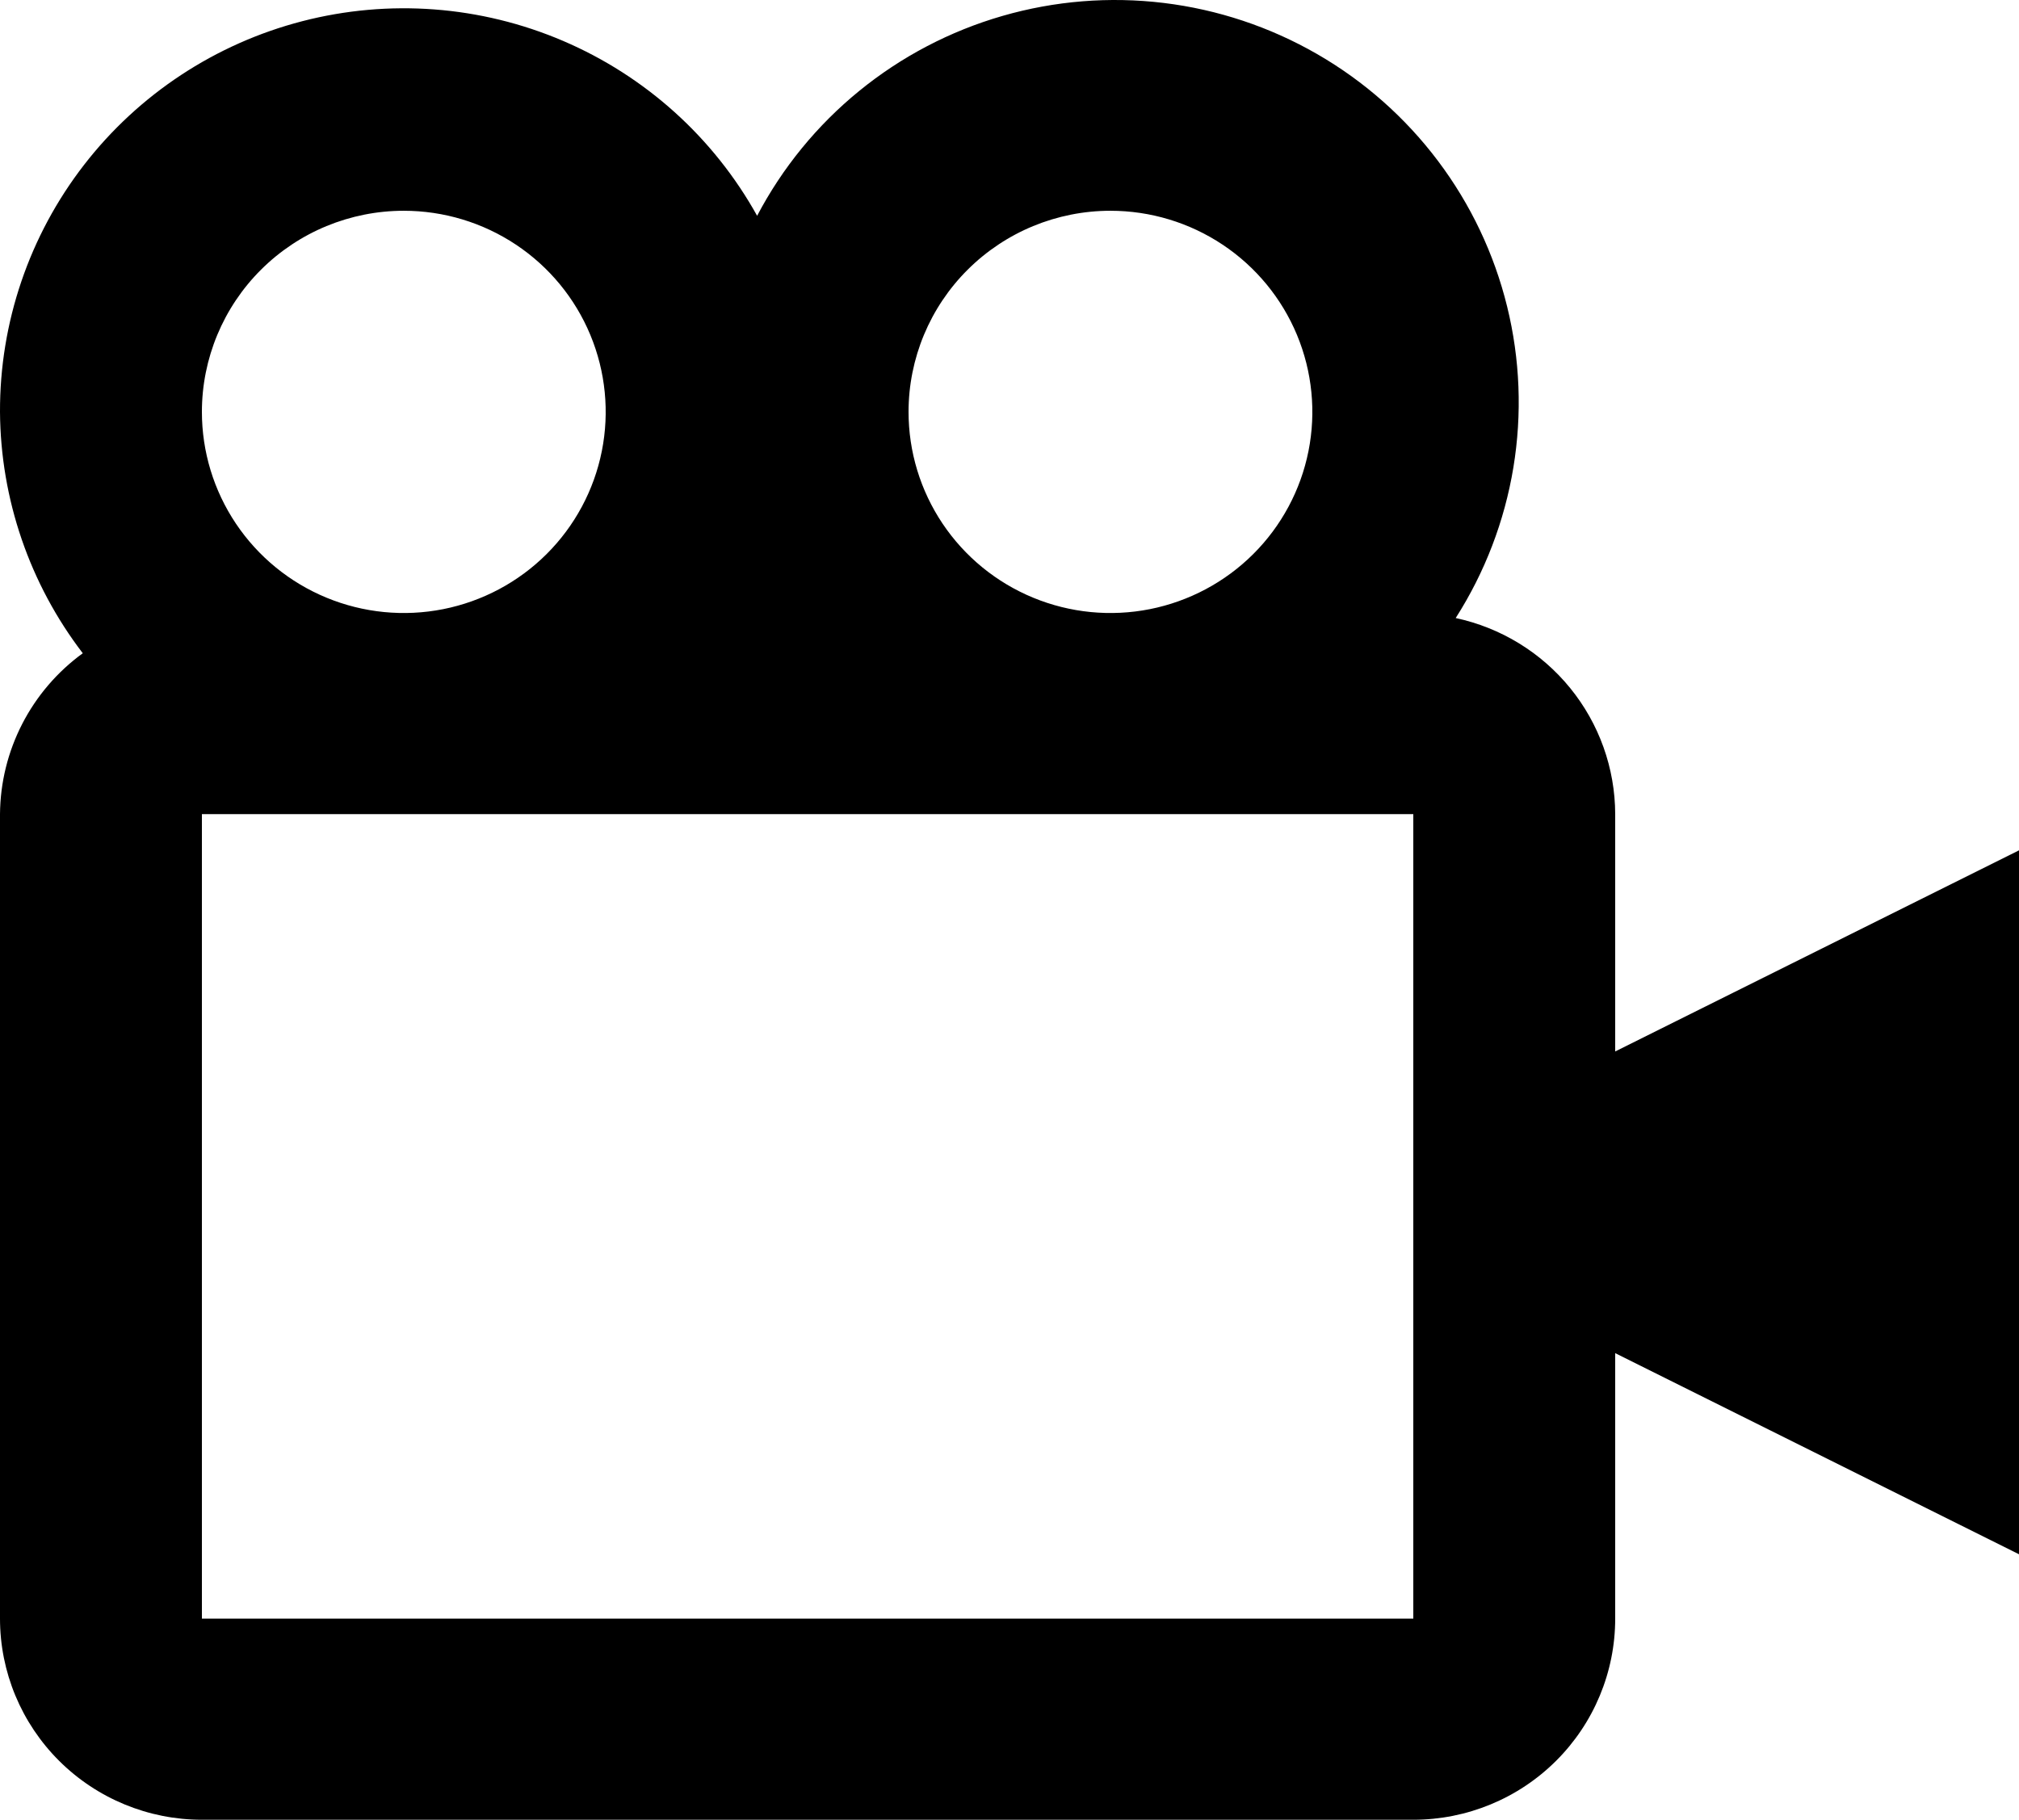
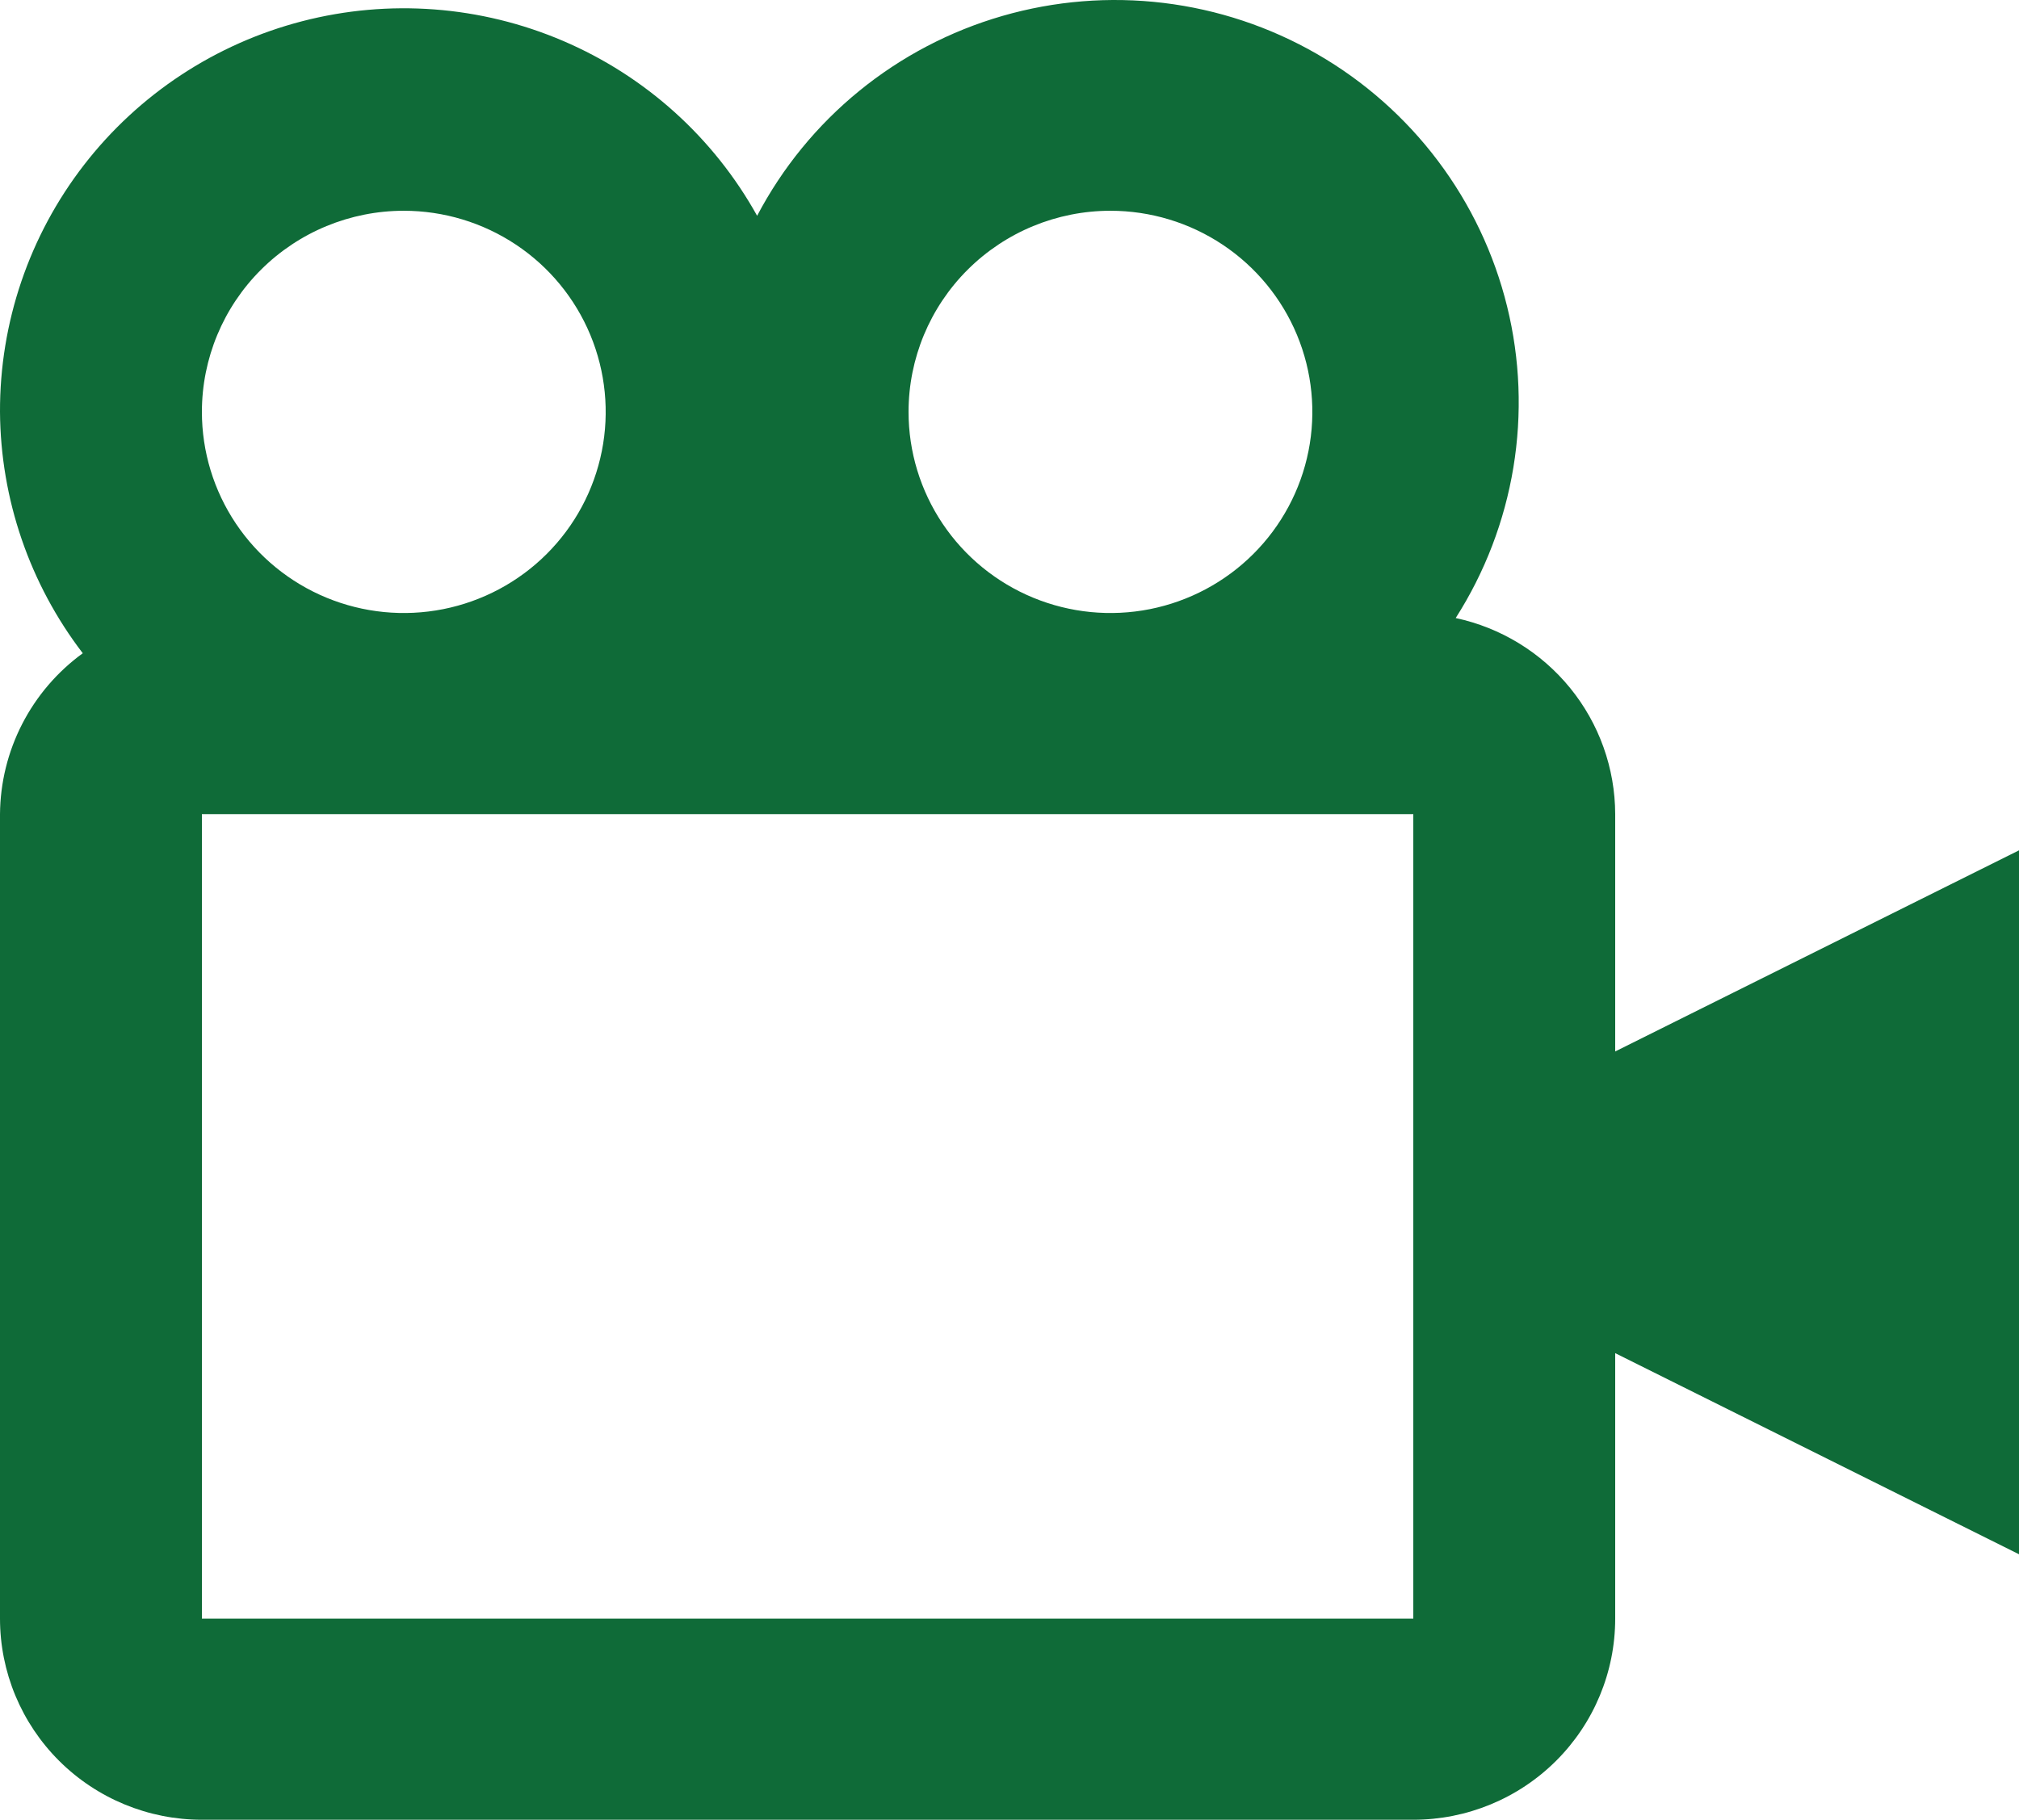
<svg xmlns="http://www.w3.org/2000/svg" width="203" height="183" viewBox="0 0 203 183" fill="none">
-   <path d="M162.4 81.872C162.388 77.255 160.79 72.781 157.873 69.194C154.955 65.607 150.894 63.122 146.363 62.152C149.301 57.548 151.273 52.4 152.162 47.016C153.05 41.633 152.837 36.126 151.534 30.827C150.232 25.528 147.867 20.547 144.581 16.182C141.296 11.818 137.159 8.16 132.418 5.43C127.677 2.7 122.431 0.953 116.996 0.295C111.56 -0.363 106.047 0.082 100.788 1.602C95.529 3.122 90.633 5.686 86.395 9.14C82.157 12.594 78.663 16.867 76.125 21.701C71.762 13.844 64.899 7.656 56.617 4.114C48.336 0.571 39.106 -0.125 30.384 2.134C21.661 4.394 13.941 9.481 8.44 16.594C2.939 23.707 -0.03 32.441 0 41.421C0.059 50.197 2.98 58.715 8.323 65.692C5.765 67.554 3.679 69.988 2.234 72.798C0.789 75.607 0.024 78.715 0 81.872V162.774C0 168.139 2.139 173.283 5.946 177.076C9.753 180.869 14.916 183 20.3 183H142.1C147.484 183 152.647 180.869 156.454 177.076C160.261 173.283 162.4 168.139 162.4 162.774V136.077L203 156.302V85.513L162.4 105.738V81.872ZM111.65 21.195C115.665 21.195 119.59 22.382 122.928 24.604C126.266 26.826 128.868 29.985 130.405 33.681C131.941 37.377 132.343 41.443 131.56 45.367C130.777 49.29 128.843 52.894 126.004 55.723C123.165 58.551 119.548 60.477 115.61 61.258C111.673 62.038 107.591 61.638 103.882 60.107C100.172 58.576 97.002 55.984 94.771 52.658C92.541 49.332 91.35 45.421 91.35 41.421C91.35 36.057 93.489 30.912 97.296 27.119C101.103 23.326 106.266 21.195 111.65 21.195ZM40.6 21.195C44.615 21.195 48.54 22.382 51.878 24.604C55.217 26.826 57.819 29.985 59.355 33.681C60.891 37.377 61.293 41.443 60.51 45.367C59.727 49.29 57.793 52.894 54.954 55.723C52.115 58.551 48.498 60.477 44.56 61.258C40.623 62.038 36.541 61.638 32.832 60.107C29.122 58.576 25.952 55.984 23.721 52.658C21.491 49.332 20.3 45.421 20.3 41.421C20.3 36.057 22.439 30.912 26.246 27.119C30.053 23.326 35.216 21.195 40.6 21.195ZM20.3 162.774V81.872H142.1V162.774H20.3Z" fill="black" />
+   <path d="M162.4 81.872C162.388 77.255 160.79 72.781 157.873 69.194C154.955 65.607 150.894 63.122 146.363 62.152C149.301 57.548 151.273 52.4 152.162 47.016C153.05 41.633 152.837 36.126 151.534 30.827C150.232 25.528 147.867 20.547 144.581 16.182C141.296 11.818 137.159 8.16 132.418 5.43C127.677 2.7 122.431 0.953 116.996 0.295C111.56 -0.363 106.047 0.082 100.788 1.602C95.529 3.122 90.633 5.686 86.395 9.14C82.157 12.594 78.663 16.867 76.125 21.701C71.762 13.844 64.899 7.656 56.617 4.114C48.336 0.571 39.106 -0.125 30.384 2.134C21.661 4.394 13.941 9.481 8.44 16.594C2.939 23.707 -0.03 32.441 0 41.421C0.059 50.197 2.98 58.715 8.323 65.692C5.765 67.554 3.679 69.988 2.234 72.798C0.789 75.607 0.024 78.715 0 81.872V162.774C0 168.139 2.139 173.283 5.946 177.076C9.753 180.869 14.916 183 20.3 183H142.1C147.484 183 152.647 180.869 156.454 177.076C160.261 173.283 162.4 168.139 162.4 162.774V136.077L203 156.302V85.513L162.4 105.738V81.872ZM111.65 21.195C115.665 21.195 119.59 22.382 122.928 24.604C126.266 26.826 128.868 29.985 130.405 33.681C131.941 37.377 132.343 41.443 131.56 45.367C130.777 49.29 128.843 52.894 126.004 55.723C123.165 58.551 119.548 60.477 115.61 61.258C111.673 62.038 107.591 61.638 103.882 60.107C100.172 58.576 97.002 55.984 94.771 52.658C92.541 49.332 91.35 45.421 91.35 41.421C91.35 36.057 93.489 30.912 97.296 27.119C101.103 23.326 106.266 21.195 111.65 21.195ZM40.6 21.195C44.615 21.195 48.54 22.382 51.878 24.604C55.217 26.826 57.819 29.985 59.355 33.681C60.891 37.377 61.293 41.443 60.51 45.367C59.727 49.29 57.793 52.894 54.954 55.723C52.115 58.551 48.498 60.477 44.56 61.258C40.623 62.038 36.541 61.638 32.832 60.107C29.122 58.576 25.952 55.984 23.721 52.658C21.491 49.332 20.3 45.421 20.3 41.421C20.3 36.057 22.439 30.912 26.246 27.119C30.053 23.326 35.216 21.195 40.6 21.195ZM20.3 162.774V81.872H142.1V162.774H20.3Z" fill="#0F6B38" />
</svg>
